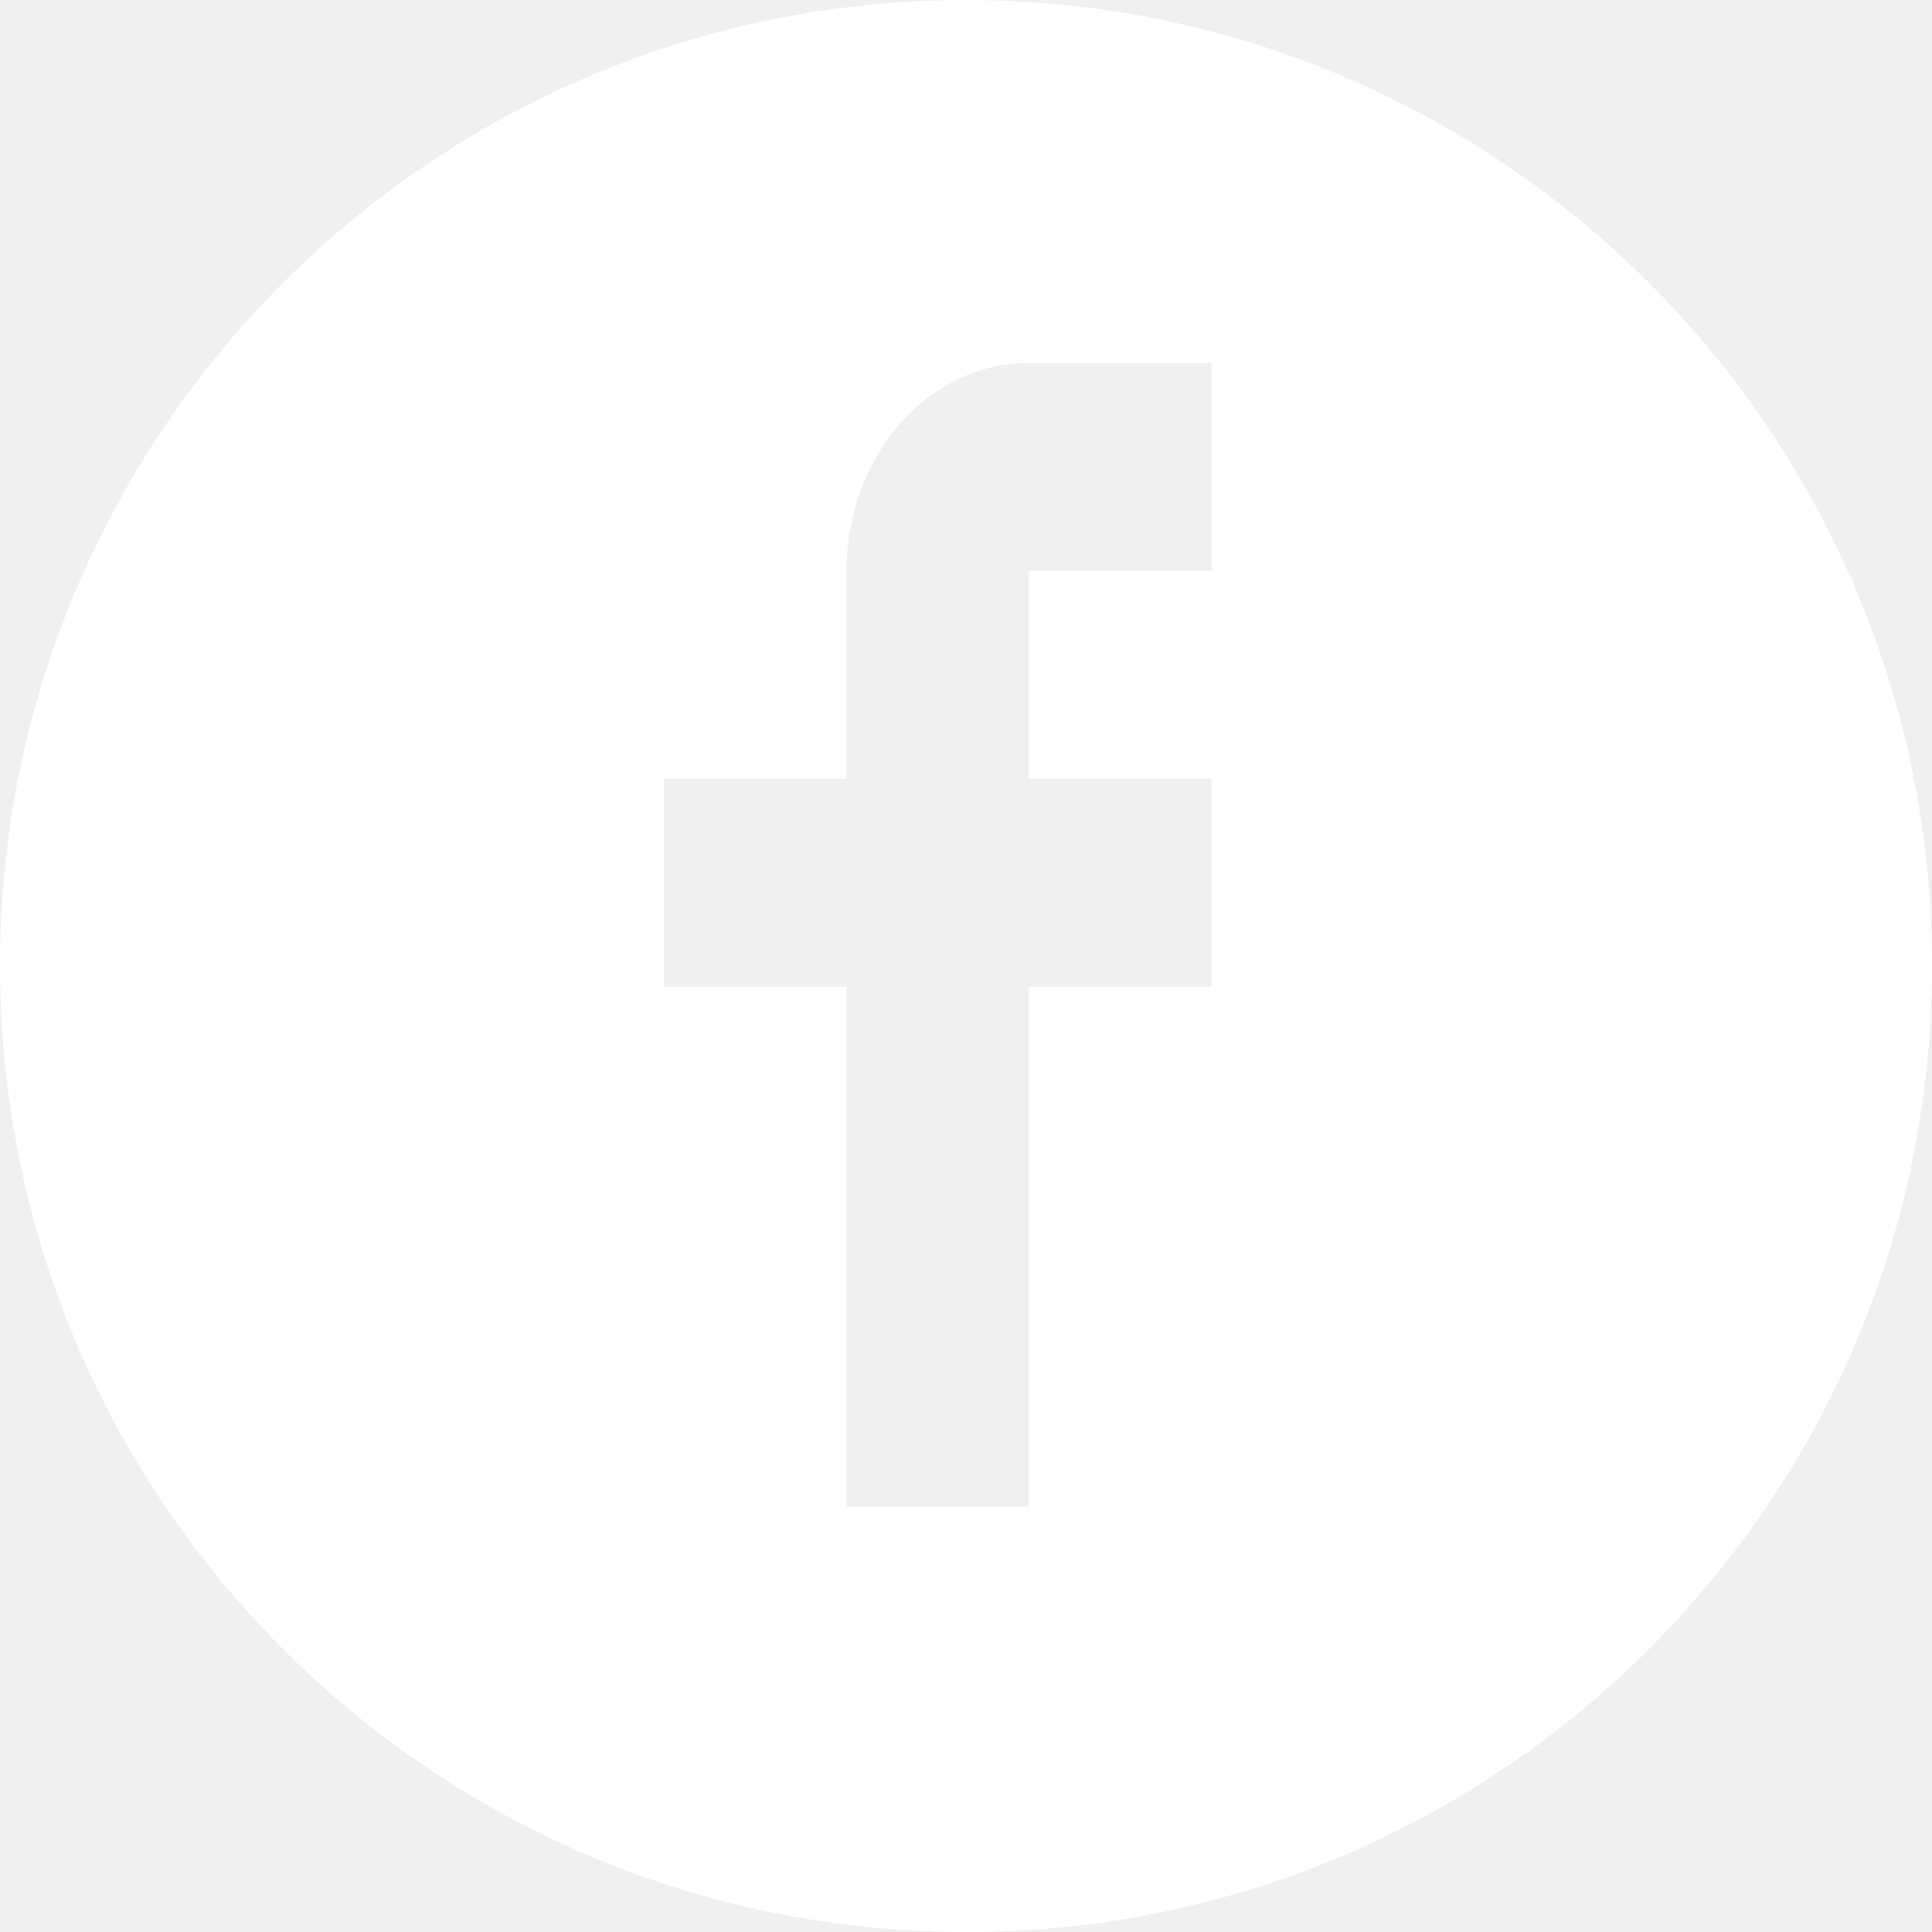
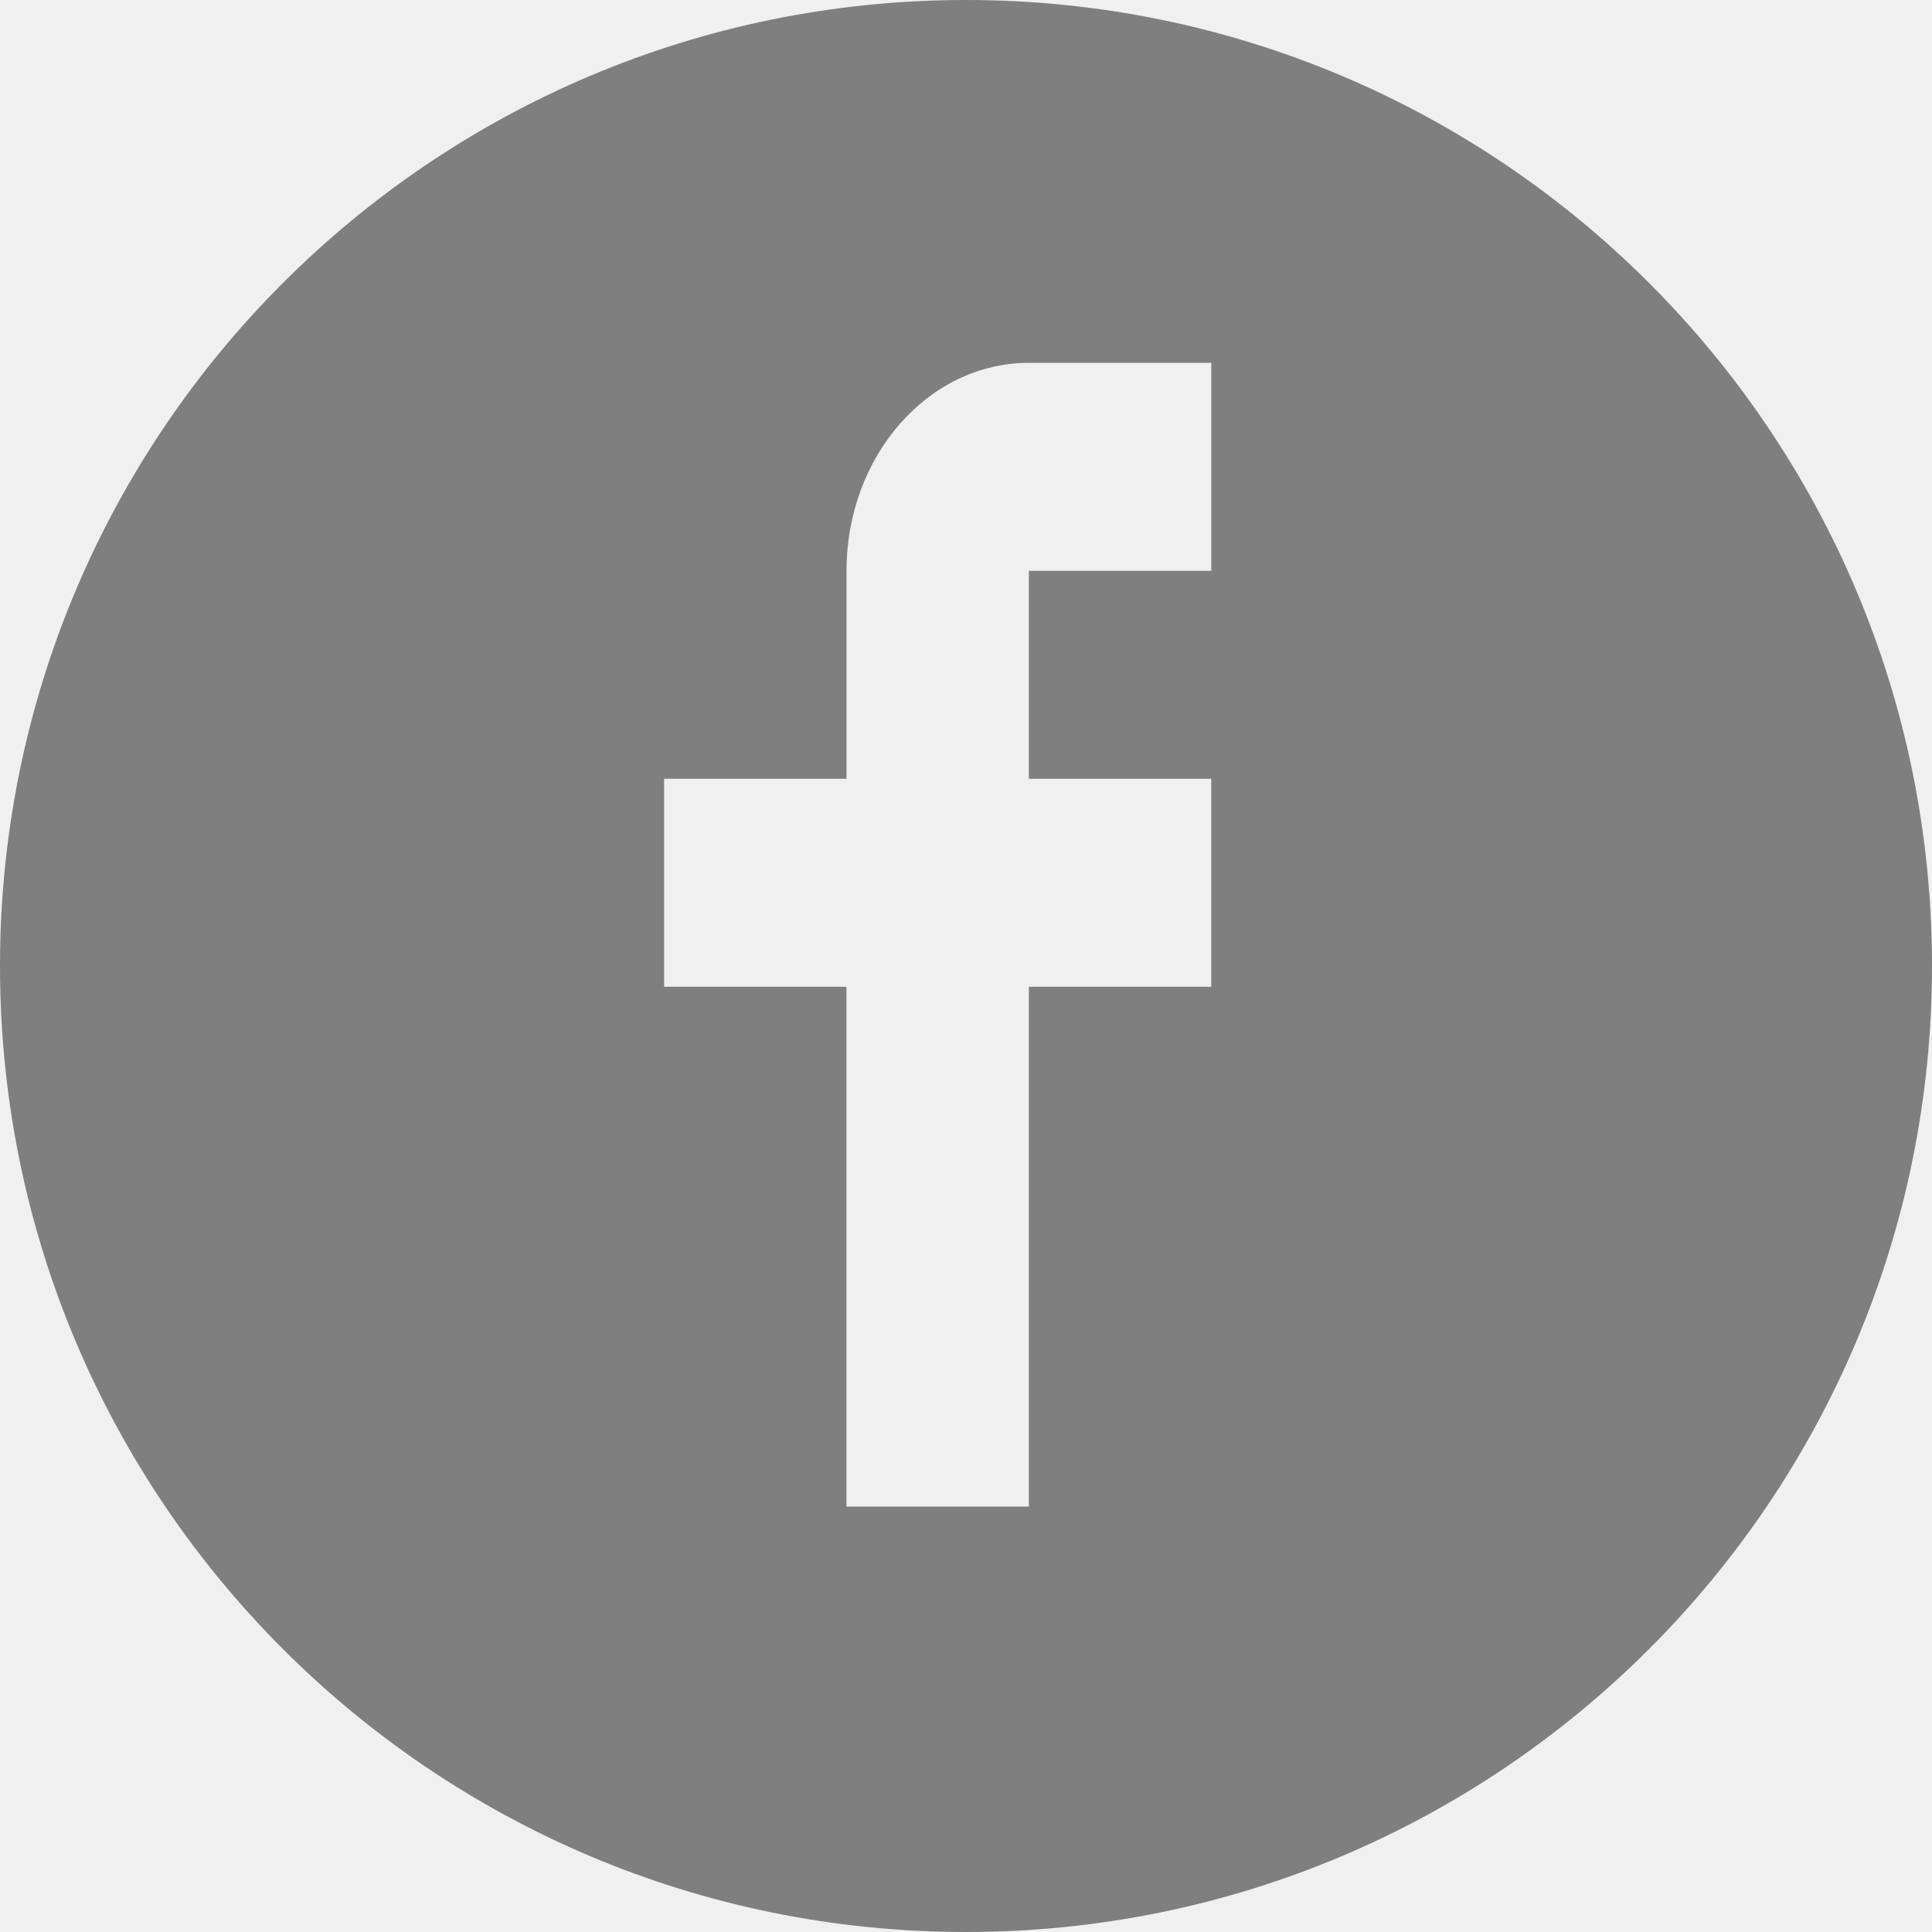
<svg xmlns="http://www.w3.org/2000/svg" version="1.1" id="Layer_1" x="0px" y="0px" width="32px" height="32px" viewBox="0 0 32 32" enable-background="new 0 0 32 32" xml:space="preserve">
-   <path fill="#FFFFFF" d="M16,0C7.164,0,0,7.163,0,16s7.164,16,16,16c8.837,0,16-7.164,16-16S24.837,0,16,0z M20.062,9.455h-3.021  v3.444h3.021v3.445h-3.021v8.61h-3.021v-8.61H11v-3.445h3.021V9.455c0-1.902,1.353-3.445,3.021-3.445h3.021V9.455z" />
+   <path fill="#7f7f7f" d="M16,0C7.164,0,0,7.163,0,16s7.164,16,16,16c8.837,0,16-7.164,16-16S24.837,0,16,0z M20.062,9.455h-3.021  v3.444h3.021v3.445h-3.021v8.61h-3.021v-8.61H11v-3.445h3.021V9.455c0-1.902,1.353-3.445,3.021-3.445h3.021V9.455z" />
</svg>
